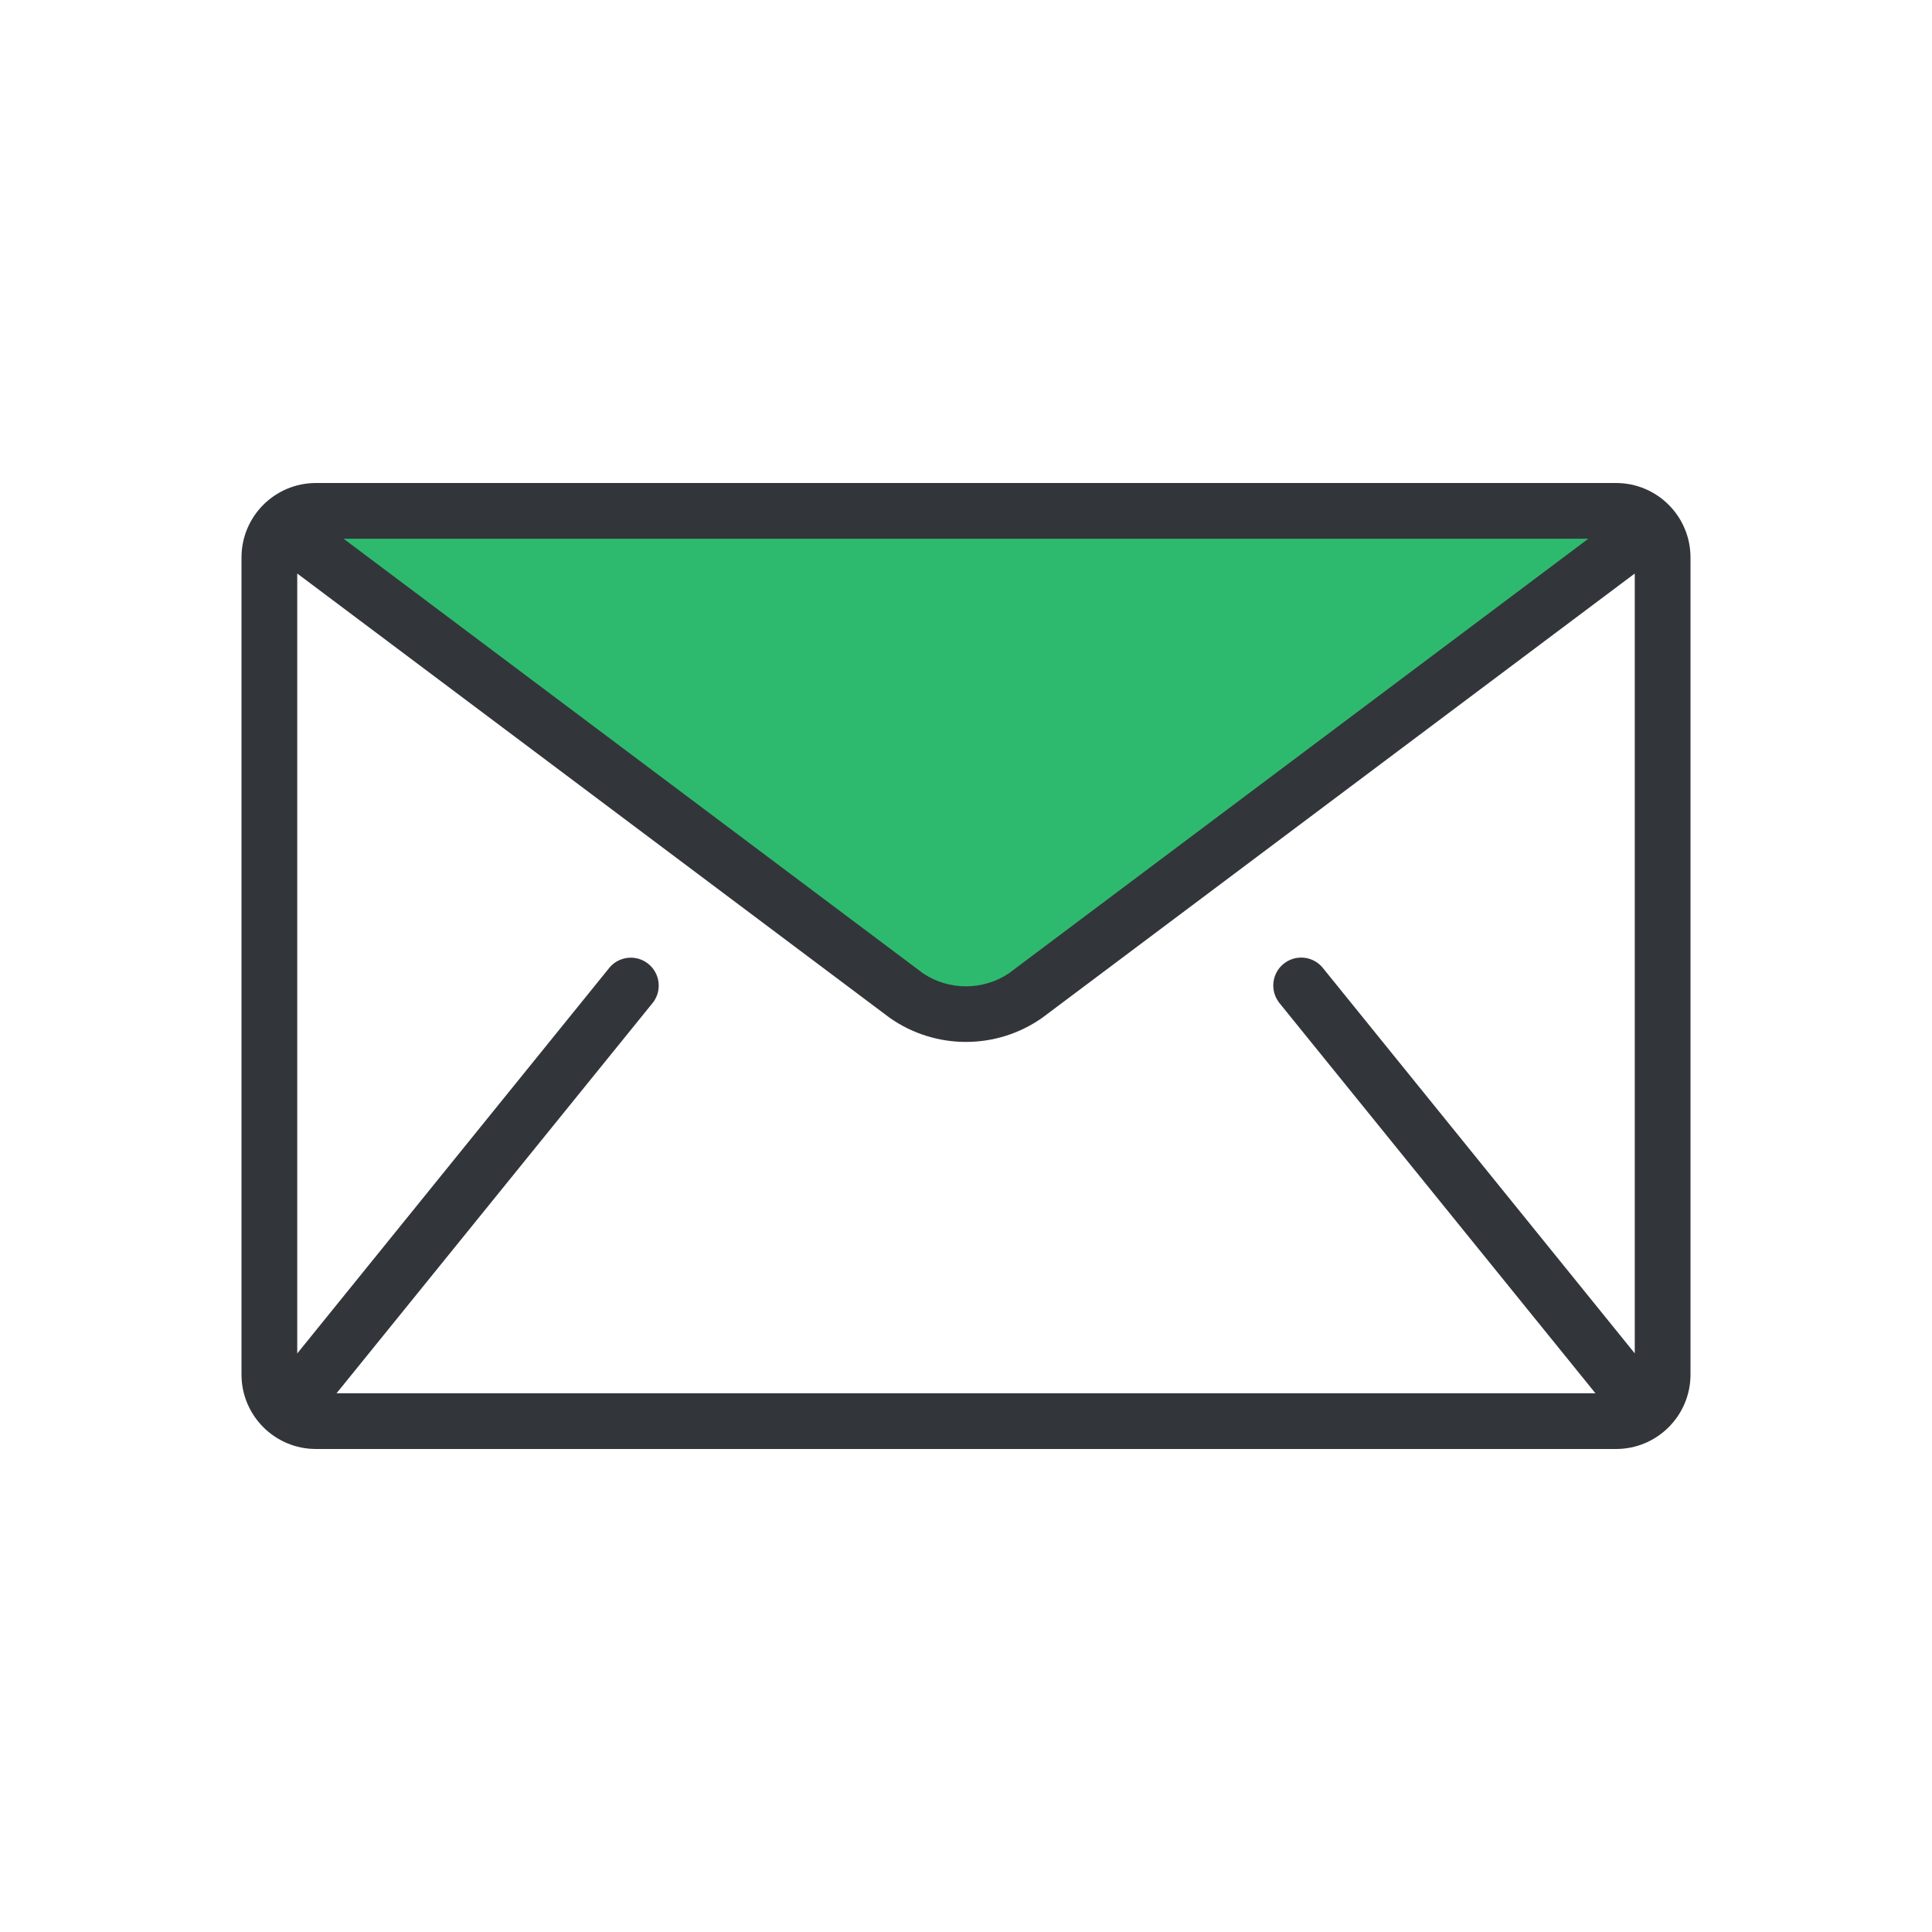
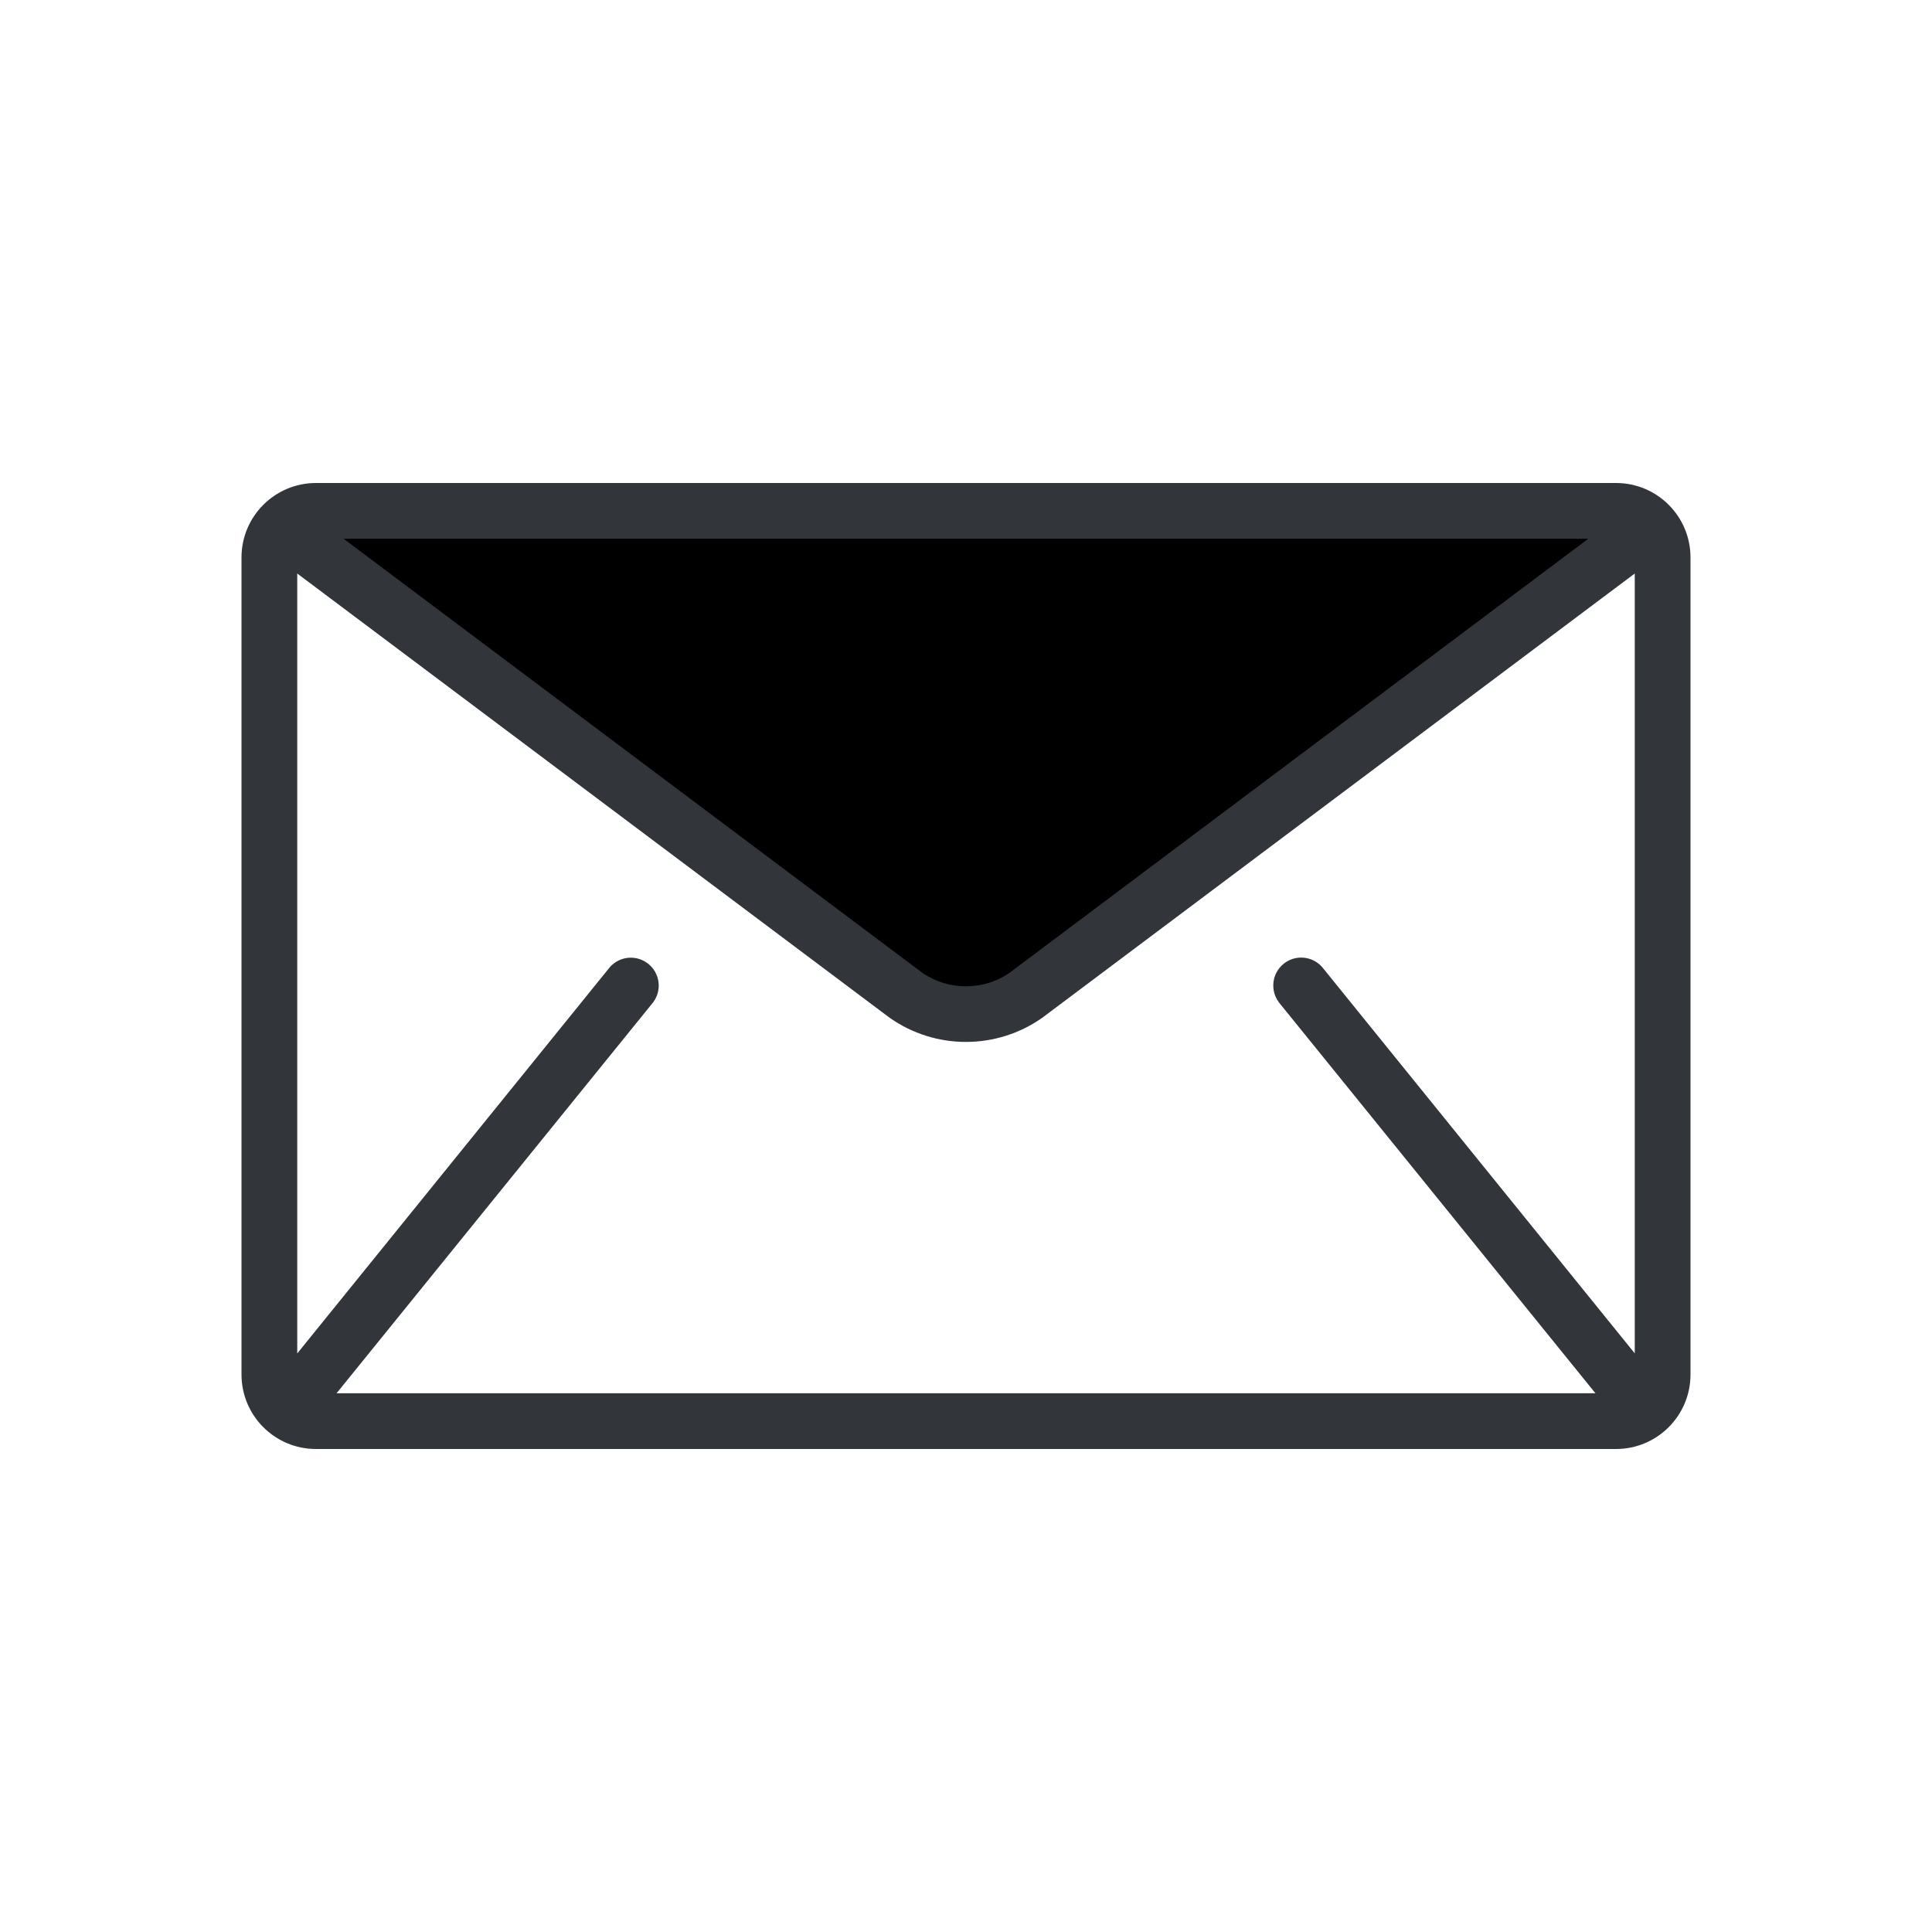
<svg xmlns="http://www.w3.org/2000/svg" viewBox="0 0 200 200">
  <path d="m167.31 50h-134.62a7.71 7.71 0 0 0 -7.69 7.69v84.62a7.71 7.71 0 0 0 7.69 7.69h134.62a7.71 7.71 0 0 0 7.69-7.69v-84.62a7.71 7.71 0 0 0 -7.69-7.69zm-34.94 53.74 32.7 40.38.1.11h-130.34l.1-.11 32.7-40.38a2.89 2.89 0 0 0 -4.49-3.63l-32.37 40v-80.74l61.34 46a13.73 13.73 0 0 0 15.77 0l61.35-46v80.73l-32.37-40a2.89 2.89 0 0 0 -4.49 3.63z" fill="#32363b" />
-   <path d="m164.42 55.77-60 45a8 8 0 0 1 -8.85 0l-60-45z" fill="#2eba6e" />
+   <path d="m164.42 55.77-60 45a8 8 0 0 1 -8.85 0l-60-45z" fill="currentColor" />
</svg>
